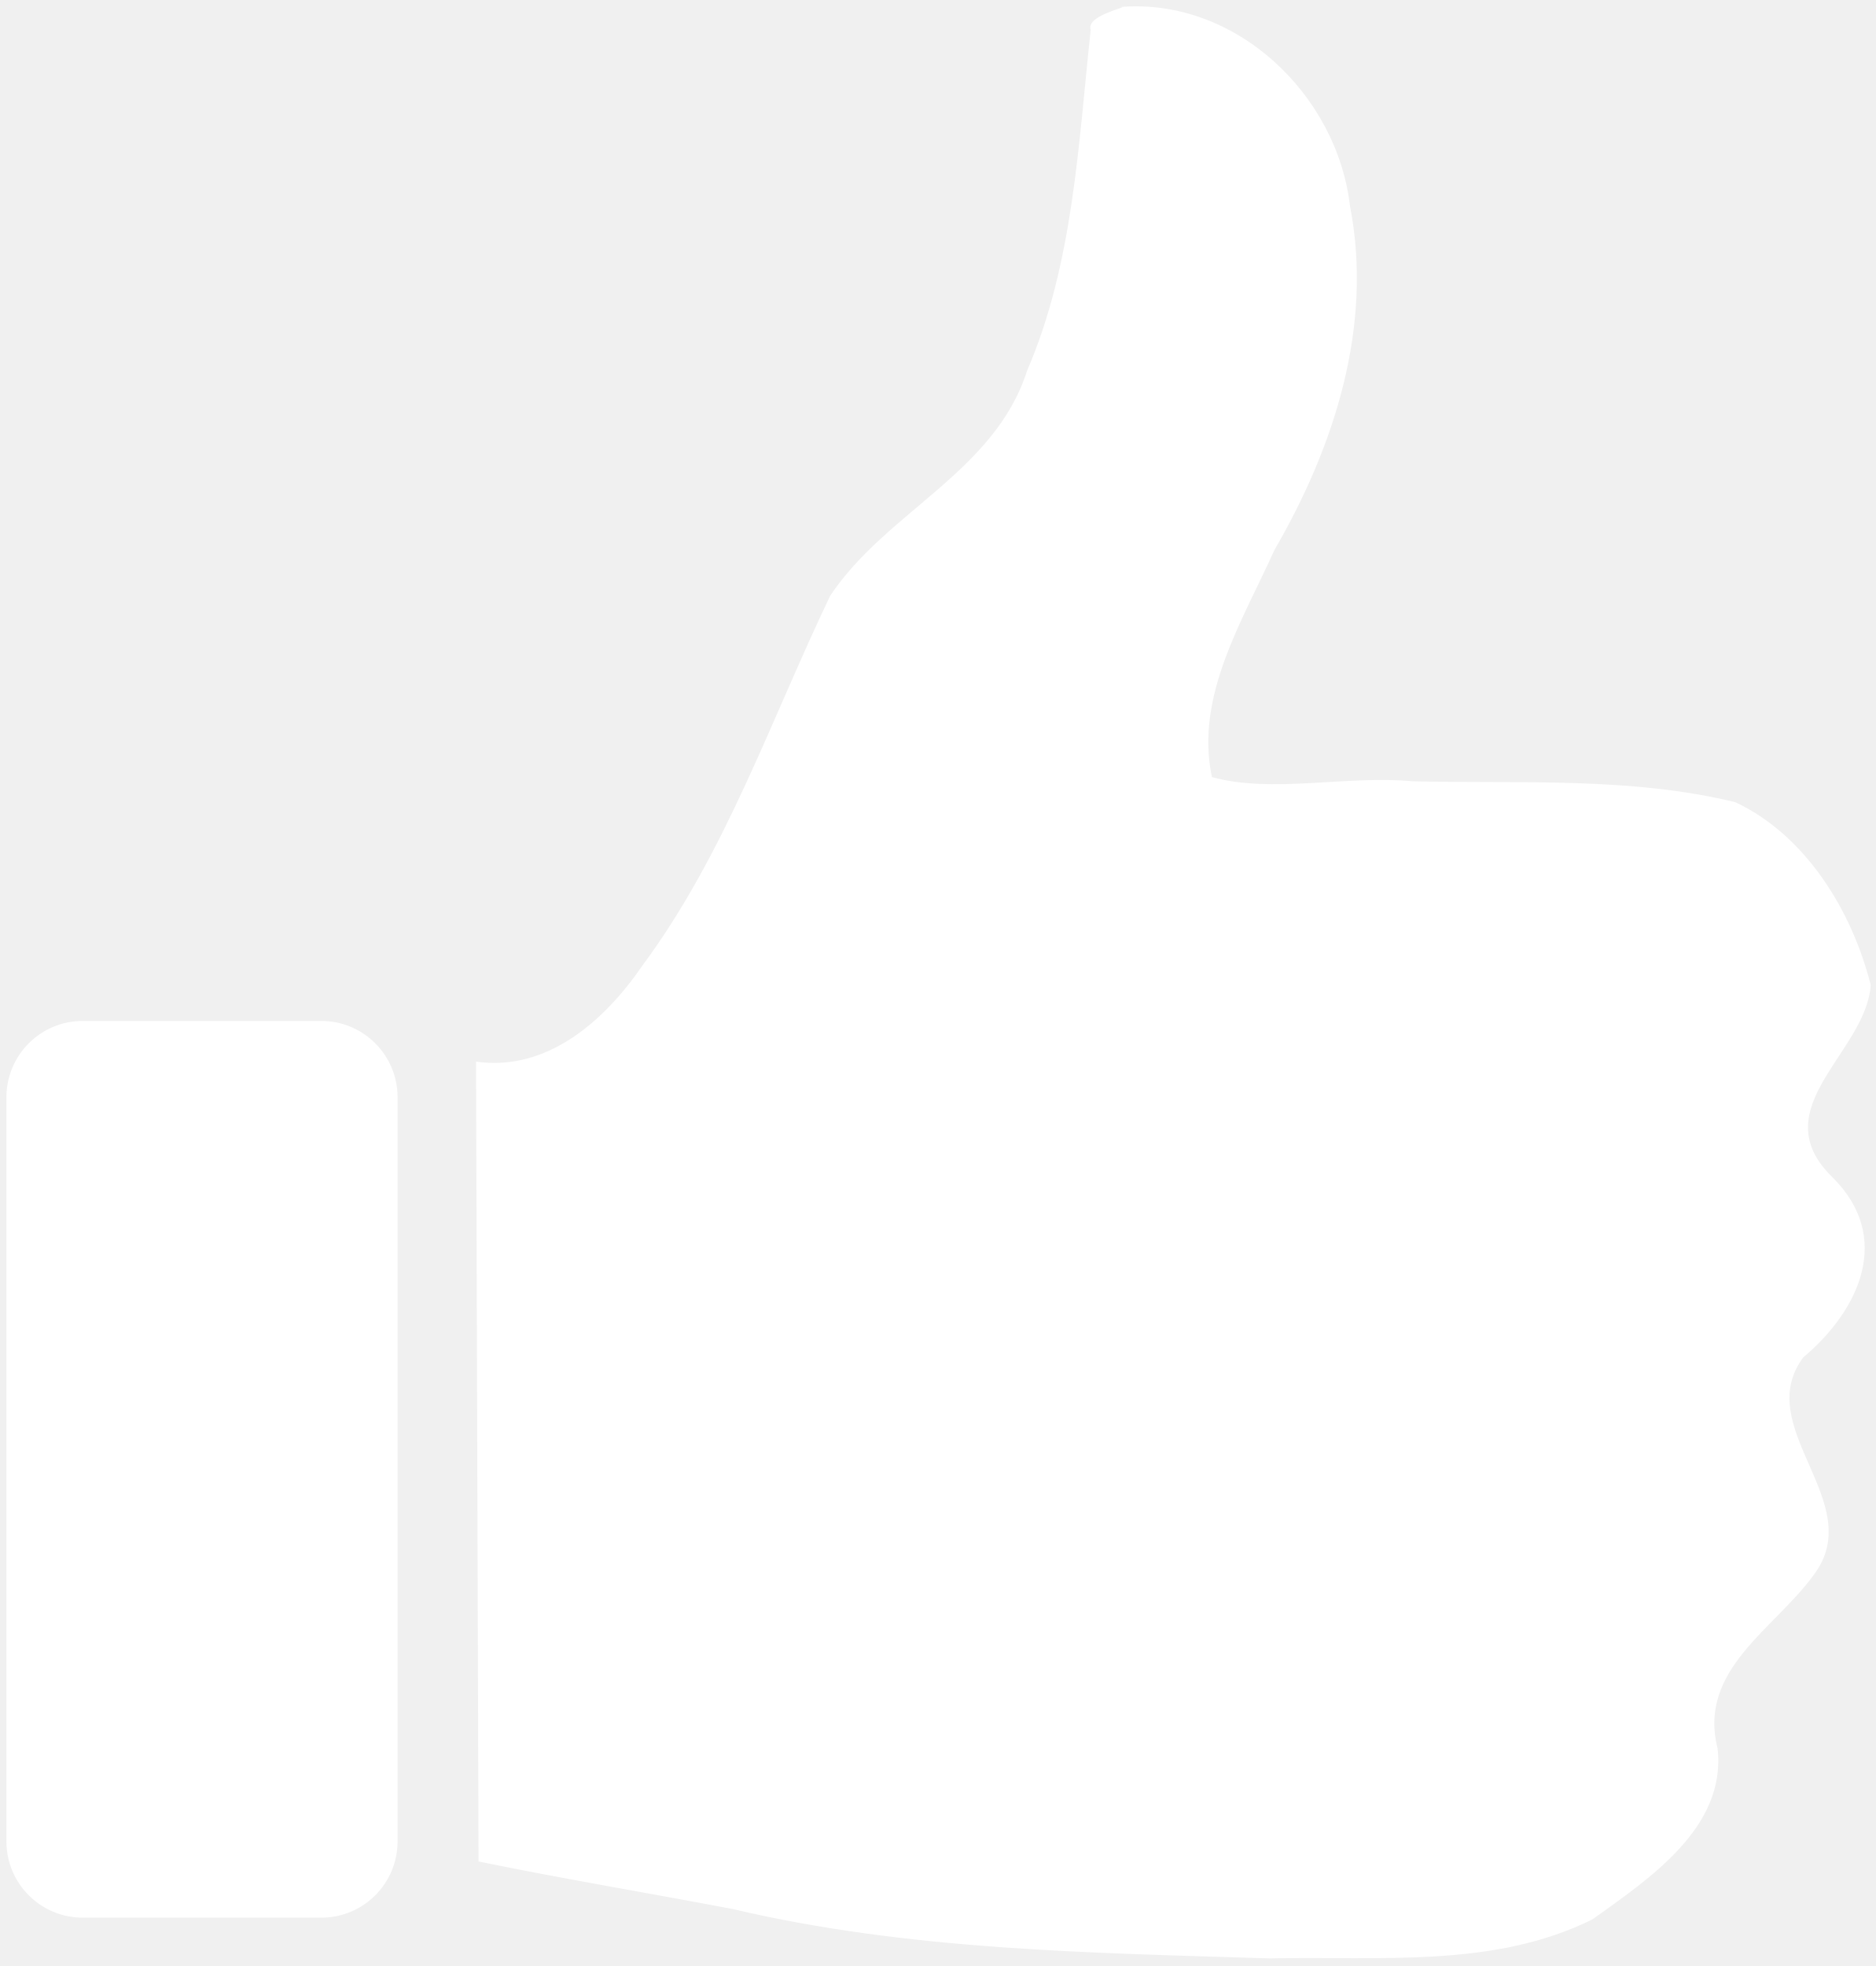
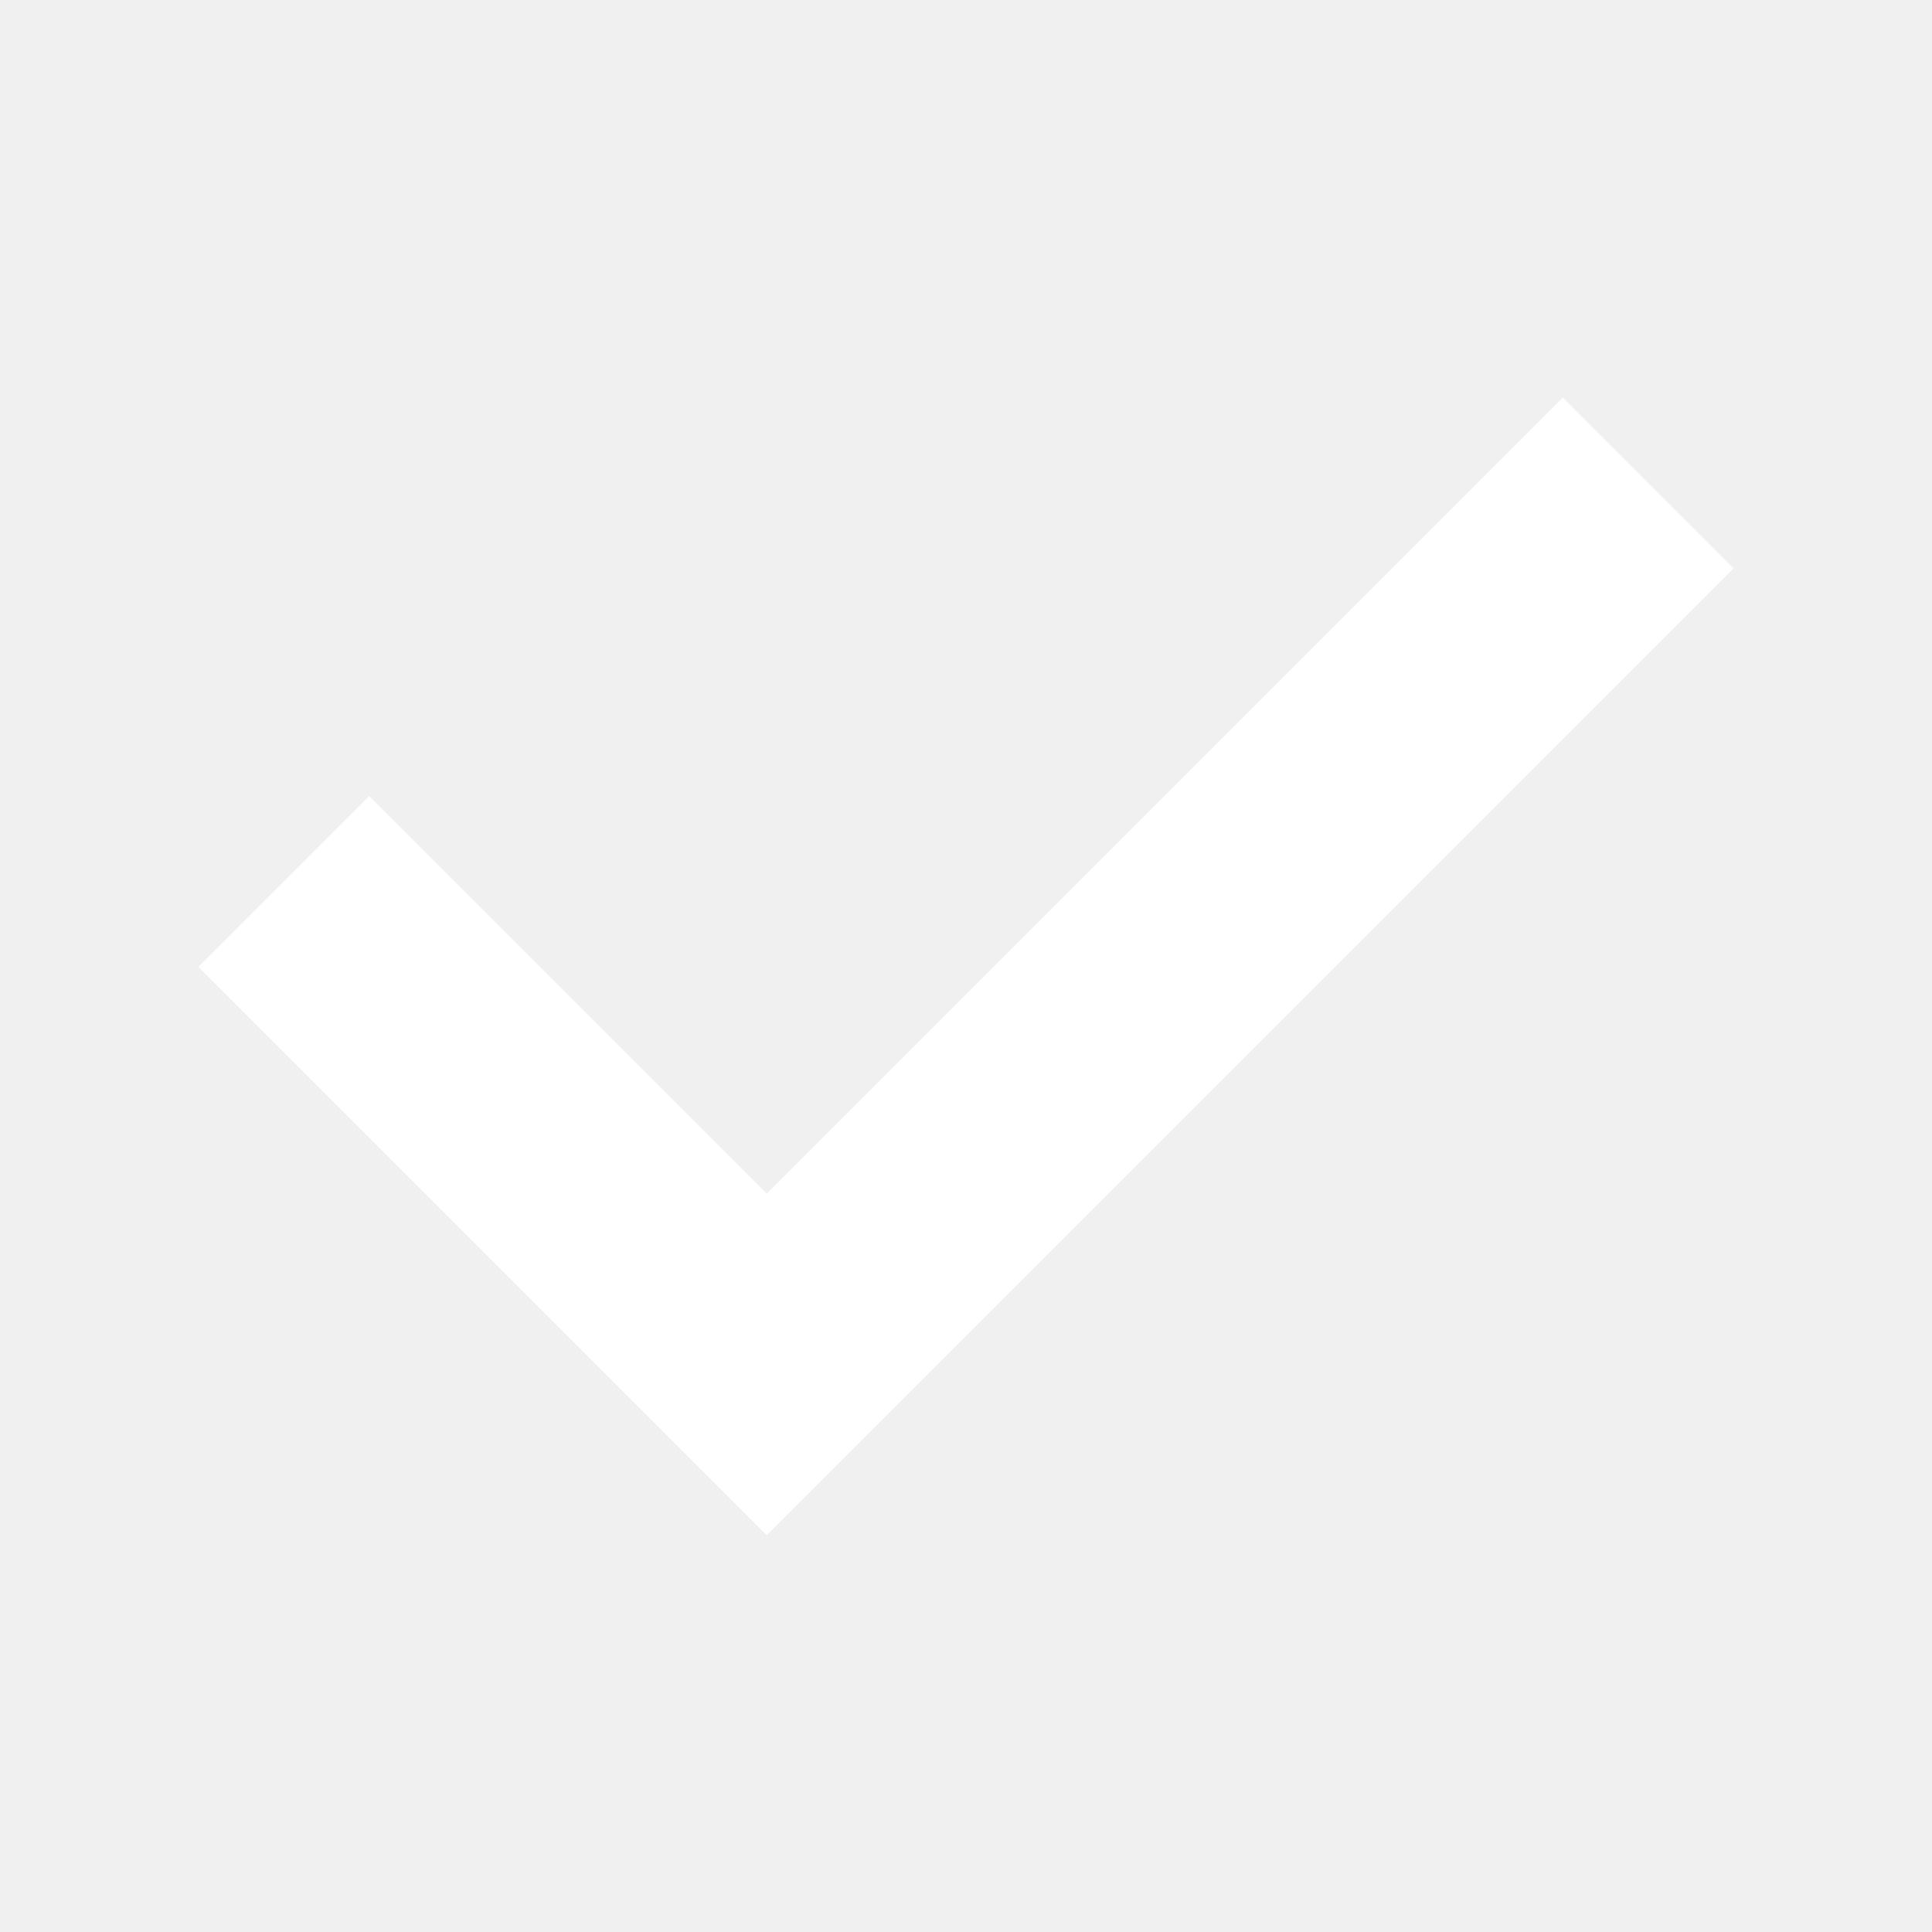
- <svg xmlns="http://www.w3.org/2000/svg" version="1.1" viewBox="-5 -5 1460 1530" id="svg3">
-   <defs id="defs7" />
-   <path id="ThumbsUp" fill="black" stroke="none" stroke-width="0" transform="matrix(1,0,0,1,-9.17733,-10.9093)" d="M9.177 859.815C9.177 827.025 35.759 800.444 68.548 800.444L254.272 800.444C287.061 800.444 313.643 827.025 313.643 859.815L313.643 1438.92C313.643 1471.71 287.061 1498.29 254.272 1498.29L68.548 1498.29C35.759 1498.29 9.177 1471.71 9.177 1438.92ZM876.383 11.332C965.833 4.015 1044.83 79.185 1054.95 166.092C1073.2 259.504 1042.85 353.503 996.215 433.832C971.38 489.036 934.079 547.792 947.528 610.672C994.34 623.619 1052.67 609.076 1103.82 613.941C1187.46 615.889 1273.14 610.312 1354.95 630.228C1409.91 656.02 1445.93 715.133 1460.29 772.508C1456.79 825.152 1375.78 868.34 1430.27 921.868C1477.65 968.421 1451.91 1025.17 1407.78 1062.28C1367.11 1117.01 1458.17 1174.99 1416.25 1231.12C1385.82 1273.54 1325.56 1305.07 1341.08 1366.47C1348.18 1428.16 1287.72 1468.02 1243.89 1499.51C1166.71 1538.04 1076.33 1528.01 992.635 1530C852.525 1525.58 711.215 1523.81 574.115 1491.49C508.331 1479.03 442.235 1467.98 376.655 1454.59L374.72 832.113C430.072 839.979 474.68 800.36 503.96 757.7C568.764 670.388 603.92 566.6 650.351 469.6C693.733 404.252 778.291 373.483 803.62 294.48C839.663 210.812 843.5 118.38 853.155 29.1C849.093 17.564 884.652 11.052 876.376 11.331Z" style="fill:#ffffff;fill-opacity:1" />
+ <svg xmlns="http://www.w3.org/2000/svg" height="16" width="16" version="1.1" viewBox="0 0 16 16" id="svg4">
+   <defs id="defs8" />
+   <path d="m2.35 7.3 4 4l7.3-7.3" stroke="#2AB4FF" stroke-width="2" fill="none" id="path2" style="fill:none;fill-opacity:1;stroke:#ffffff;stroke-opacity:1" />
</svg>
